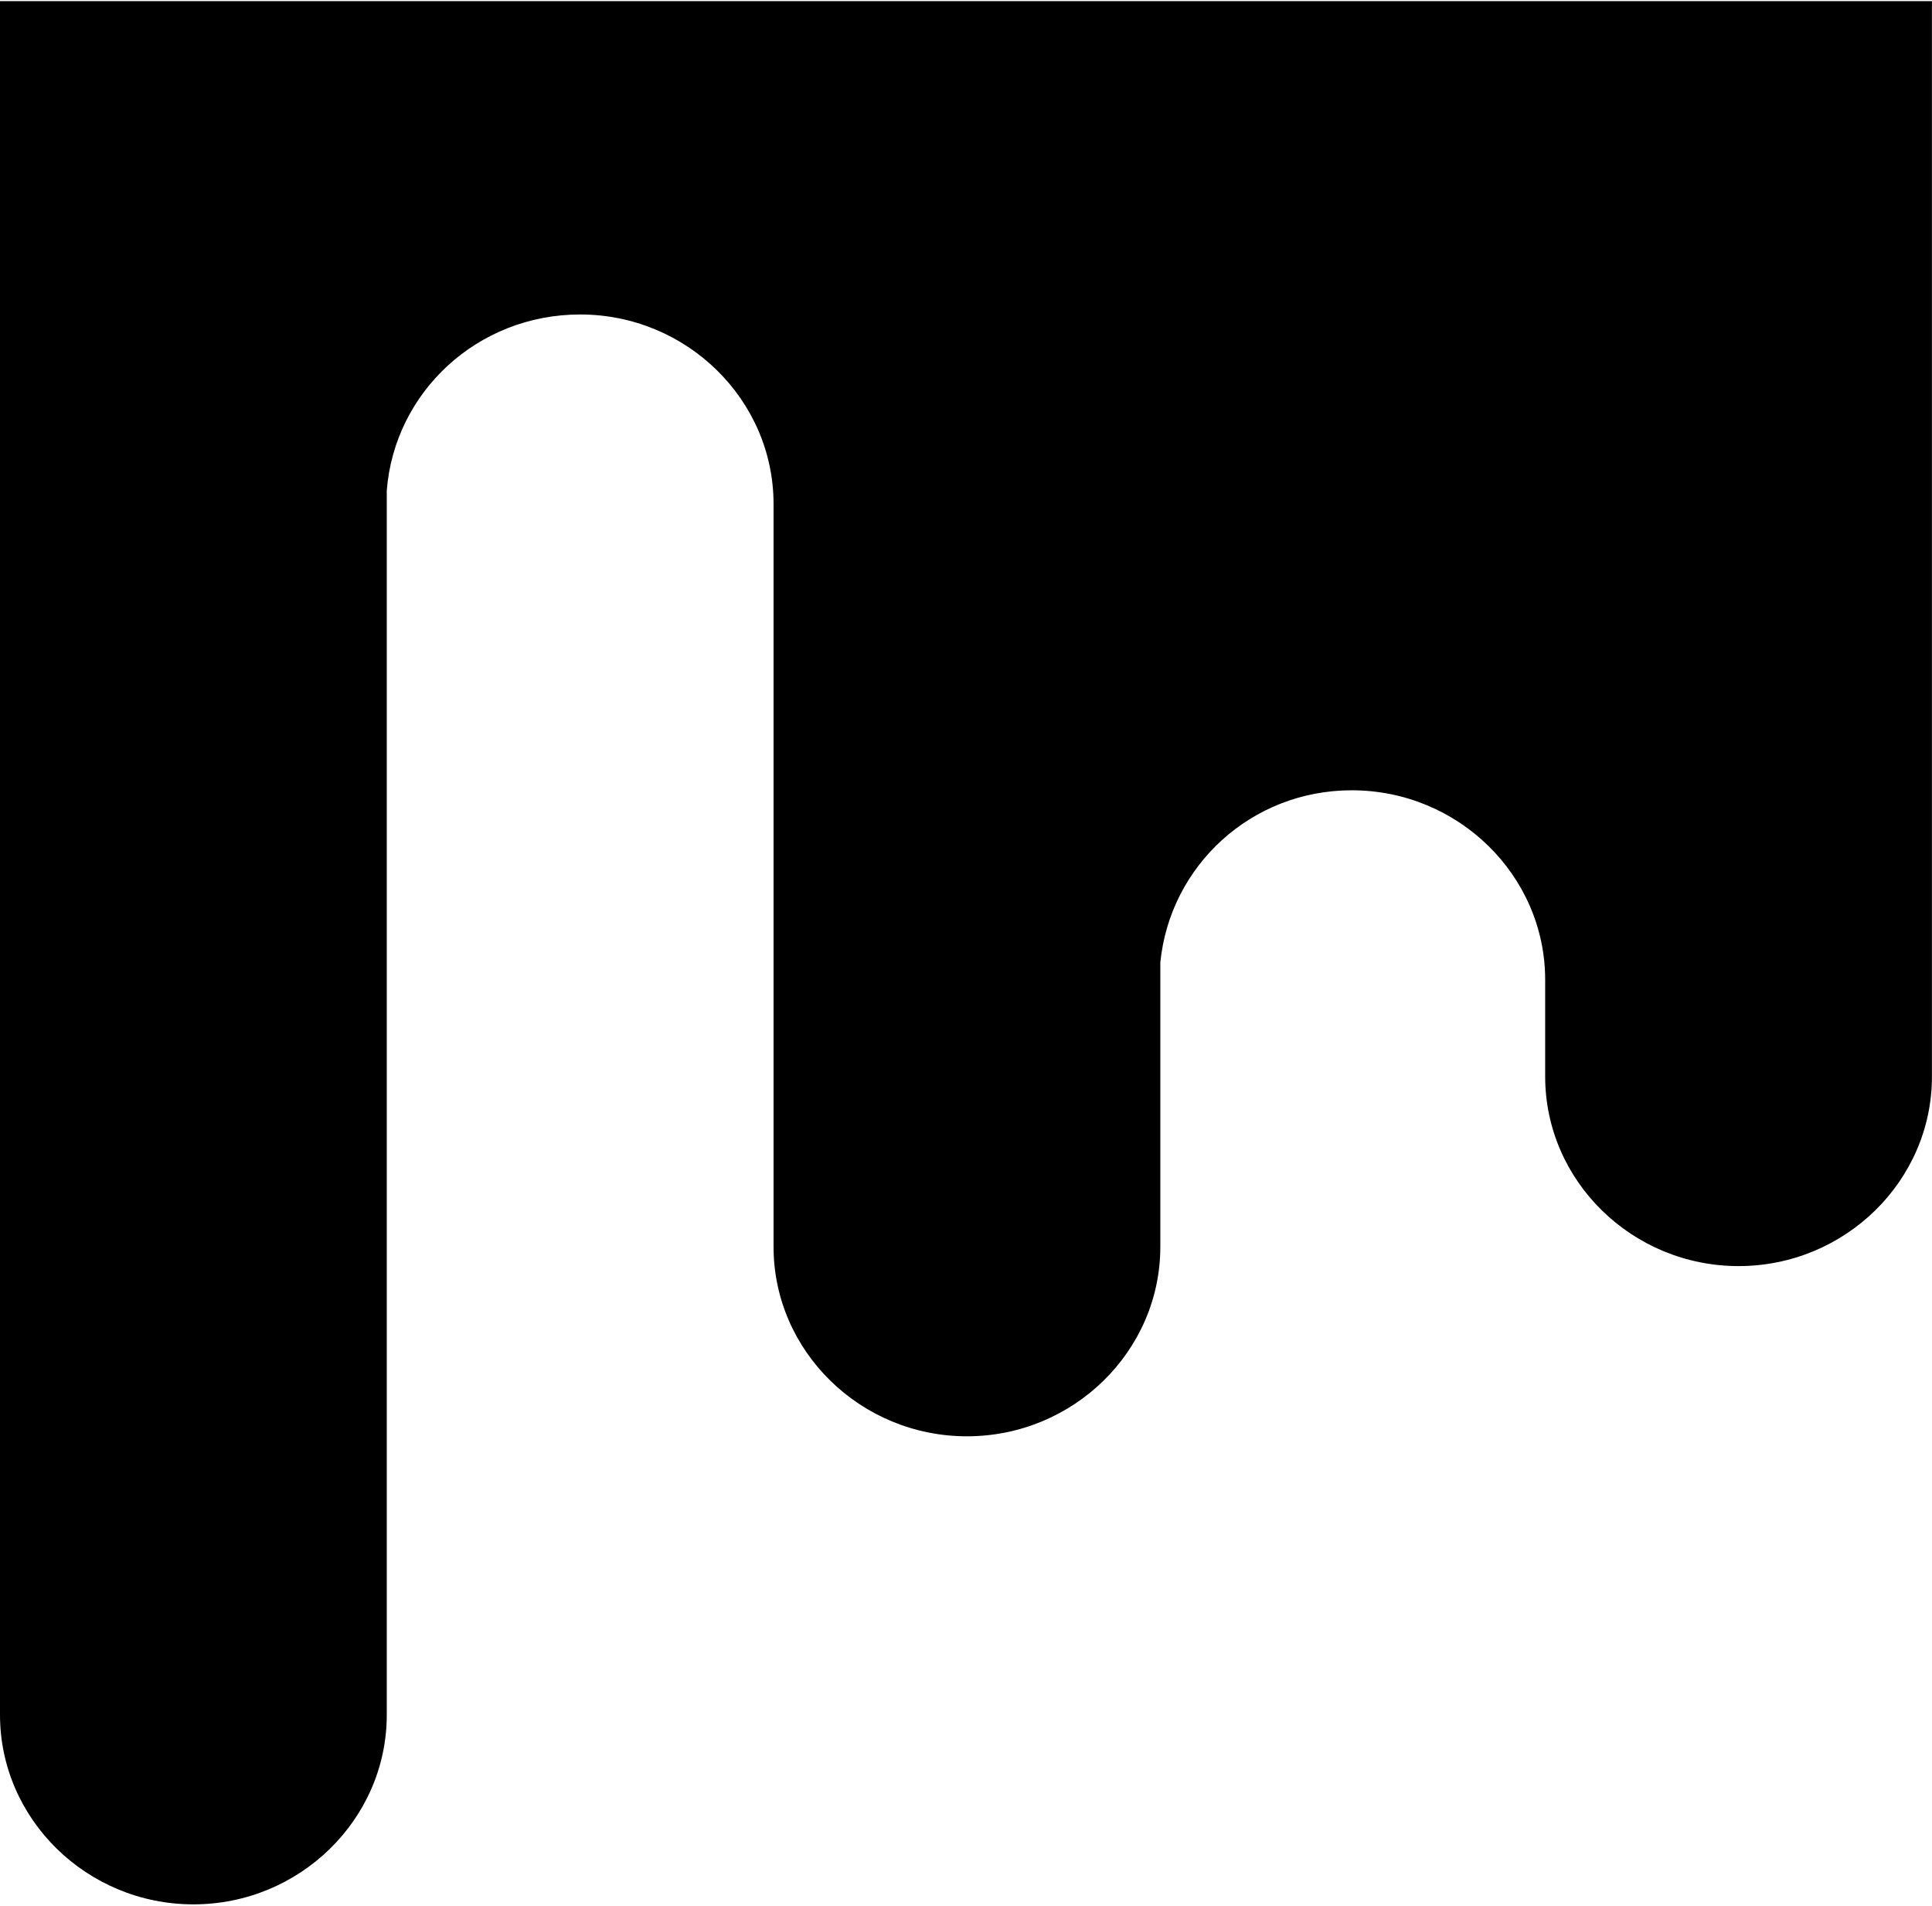
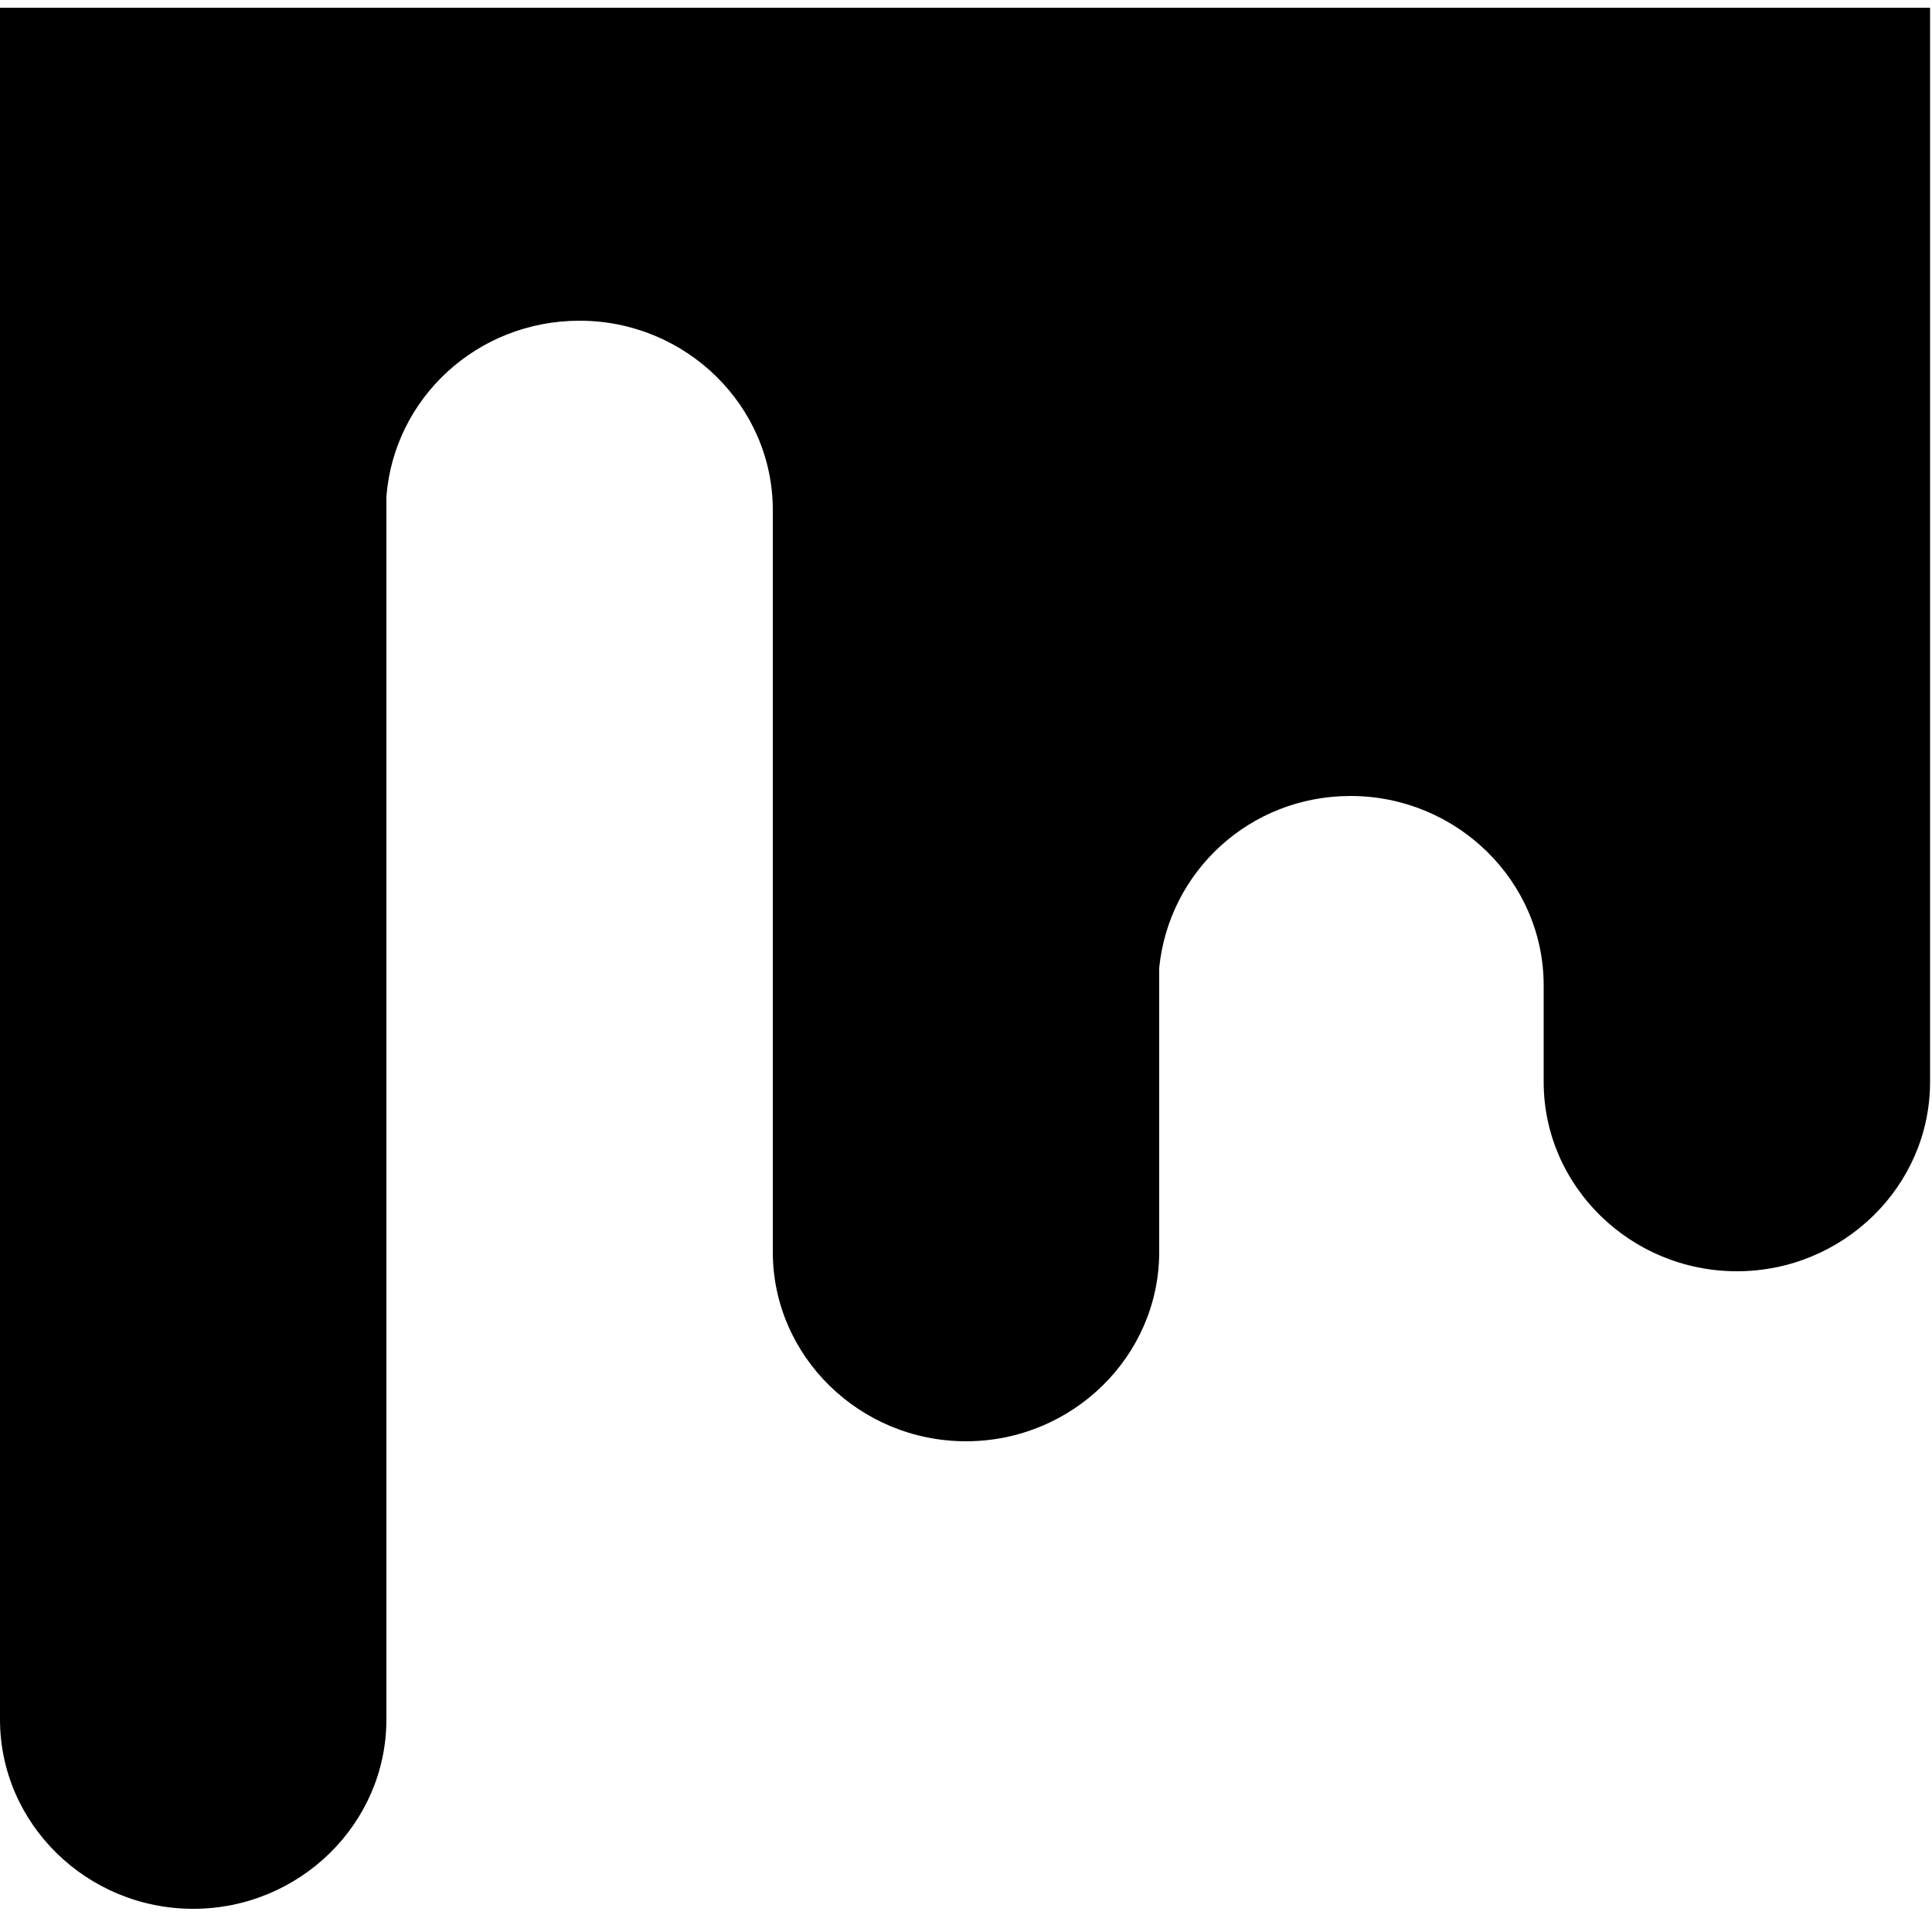
- <svg xmlns="http://www.w3.org/2000/svg" width="1023px" height="1009px" viewBox="0 0 1023 1009" version="1.1">
-   <g id="Mix" transform="translate(-0, 0.6046)" fill="currentColor" fill-rule="nonzero">
-     <path d="M1017.86,0 C966.66,0 918.532,9.216 873.475,26.624 C918.532,9.216 966.66,0 1017.86,0 L0,0 L0,907.265 C0,962.561 46.08,1007.617 102.4,1007.617 C158.719,1007.617 204.799,962.561 204.799,907.265 L204.799,358.401 L204.799,361.473 L204.799,267.265 L204.799,259.073 C208.896,206.849 252.927,165.889 307.199,165.889 C363.518,165.889 409.598,210.945 409.598,266.241 L409.598,659.457 C409.598,714.753 455.678,759.81 511.998,759.81 C568.318,759.81 614.398,714.754 614.398,659.457 L614.398,508.93 C619.517,457.73 662.526,417.794 715.774,417.794 C772.093,417.794 818.173,462.85 818.173,518.147 L818.173,569.347 C818.173,624.643 864.253,669.699 920.573,669.699 C976.893,669.699 1022.972,624.643 1022.972,569.347 L1022.972,0 L1017.853,0 L1017.86,0 Z" />
-   </g>
+ <svg xmlns="http://www.w3.org/2000/svg" viewBox="0 0 1024 1024" fill="currentColor">
+   <path d="M1017.856 4.096c-51.2 0-99.328 9.216-144.384 26.624 45.056-17.408 93.184-26.624 144.384-26.624h-1017.856v907.264c0 55.296 46.080 100.352 102.4 100.352s102.4-45.056 102.4-100.352v-548.864c0 1.024 0 2.048 0 3.072v-94.208c0-3.072 0-5.12 0-8.192 4.096-52.224 48.128-93.184 102.4-93.184 56.32 0 102.4 45.056 102.4 100.352v393.216c0 55.296 46.080 100.352 102.4 100.352s102.4-45.056 102.4-100.352v-150.528c5.12-51.2 48.128-91.136 101.376-91.136 56.32 0 102.4 45.056 102.4 100.352v51.2c0 55.296 46.080 100.352 102.4 100.352s102.4-45.056 102.4-100.352v-569.344c-1.024 0-3.072 0-5.12 0z" />
</svg>
